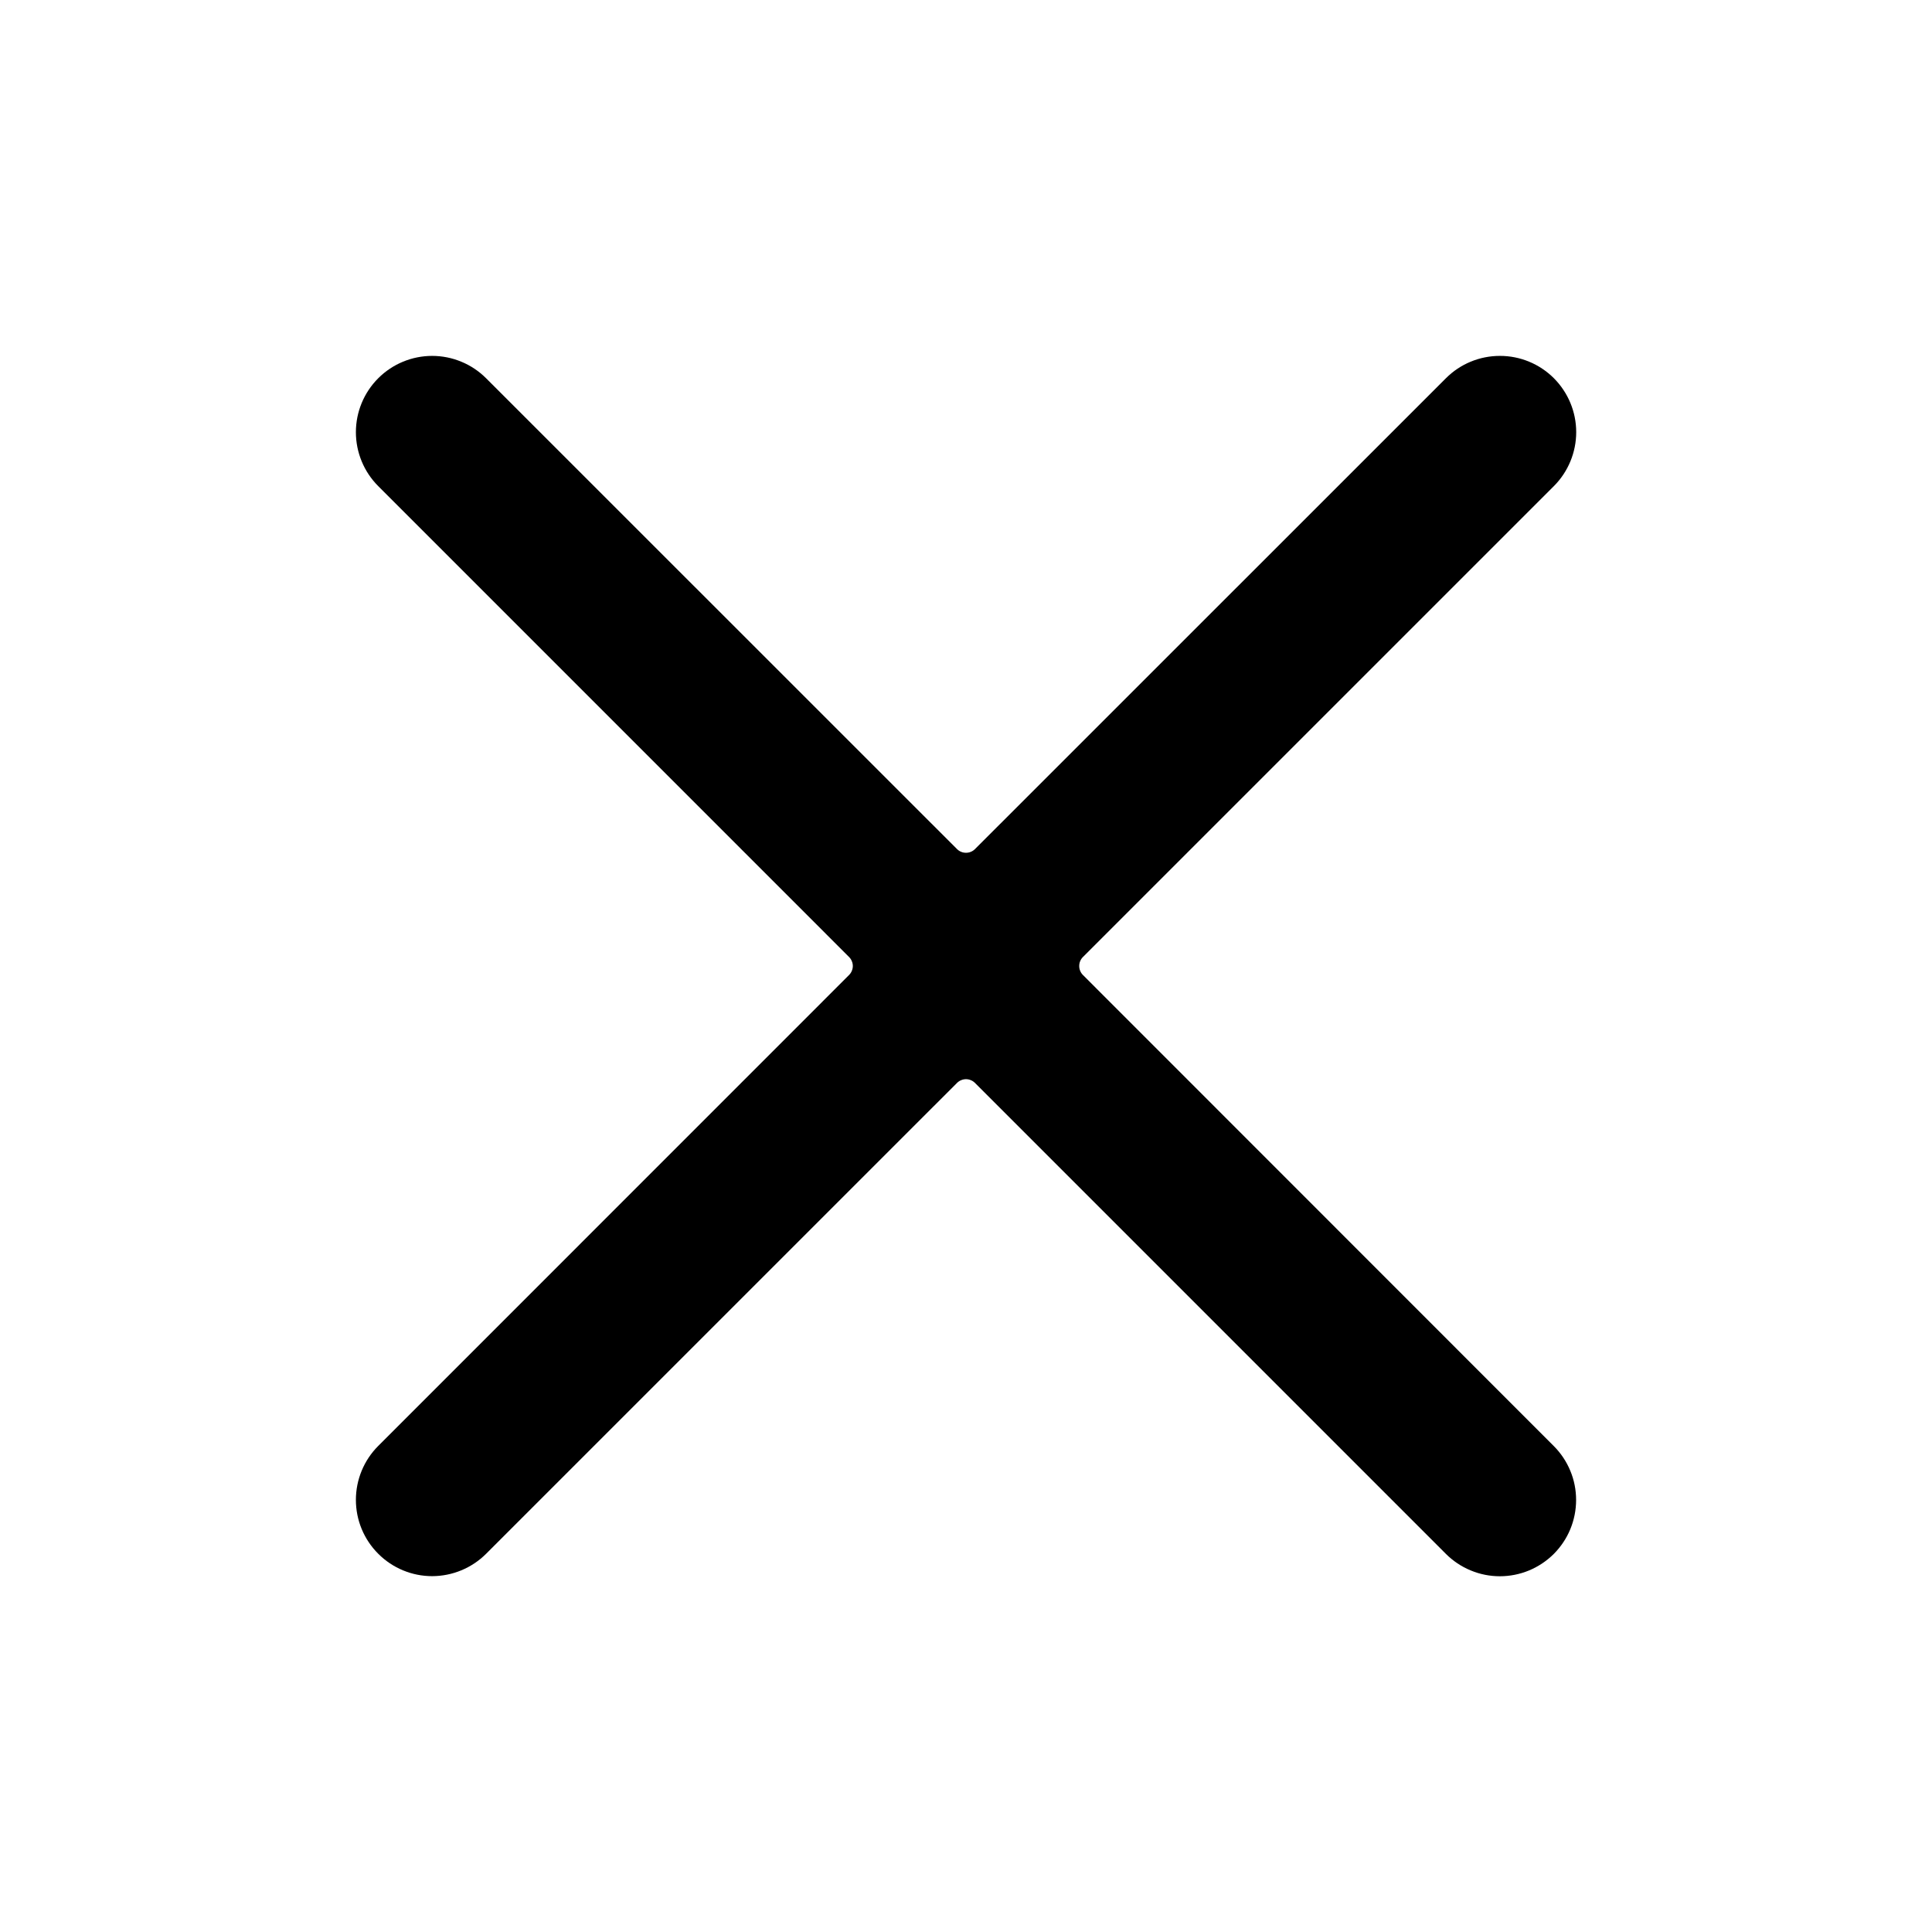
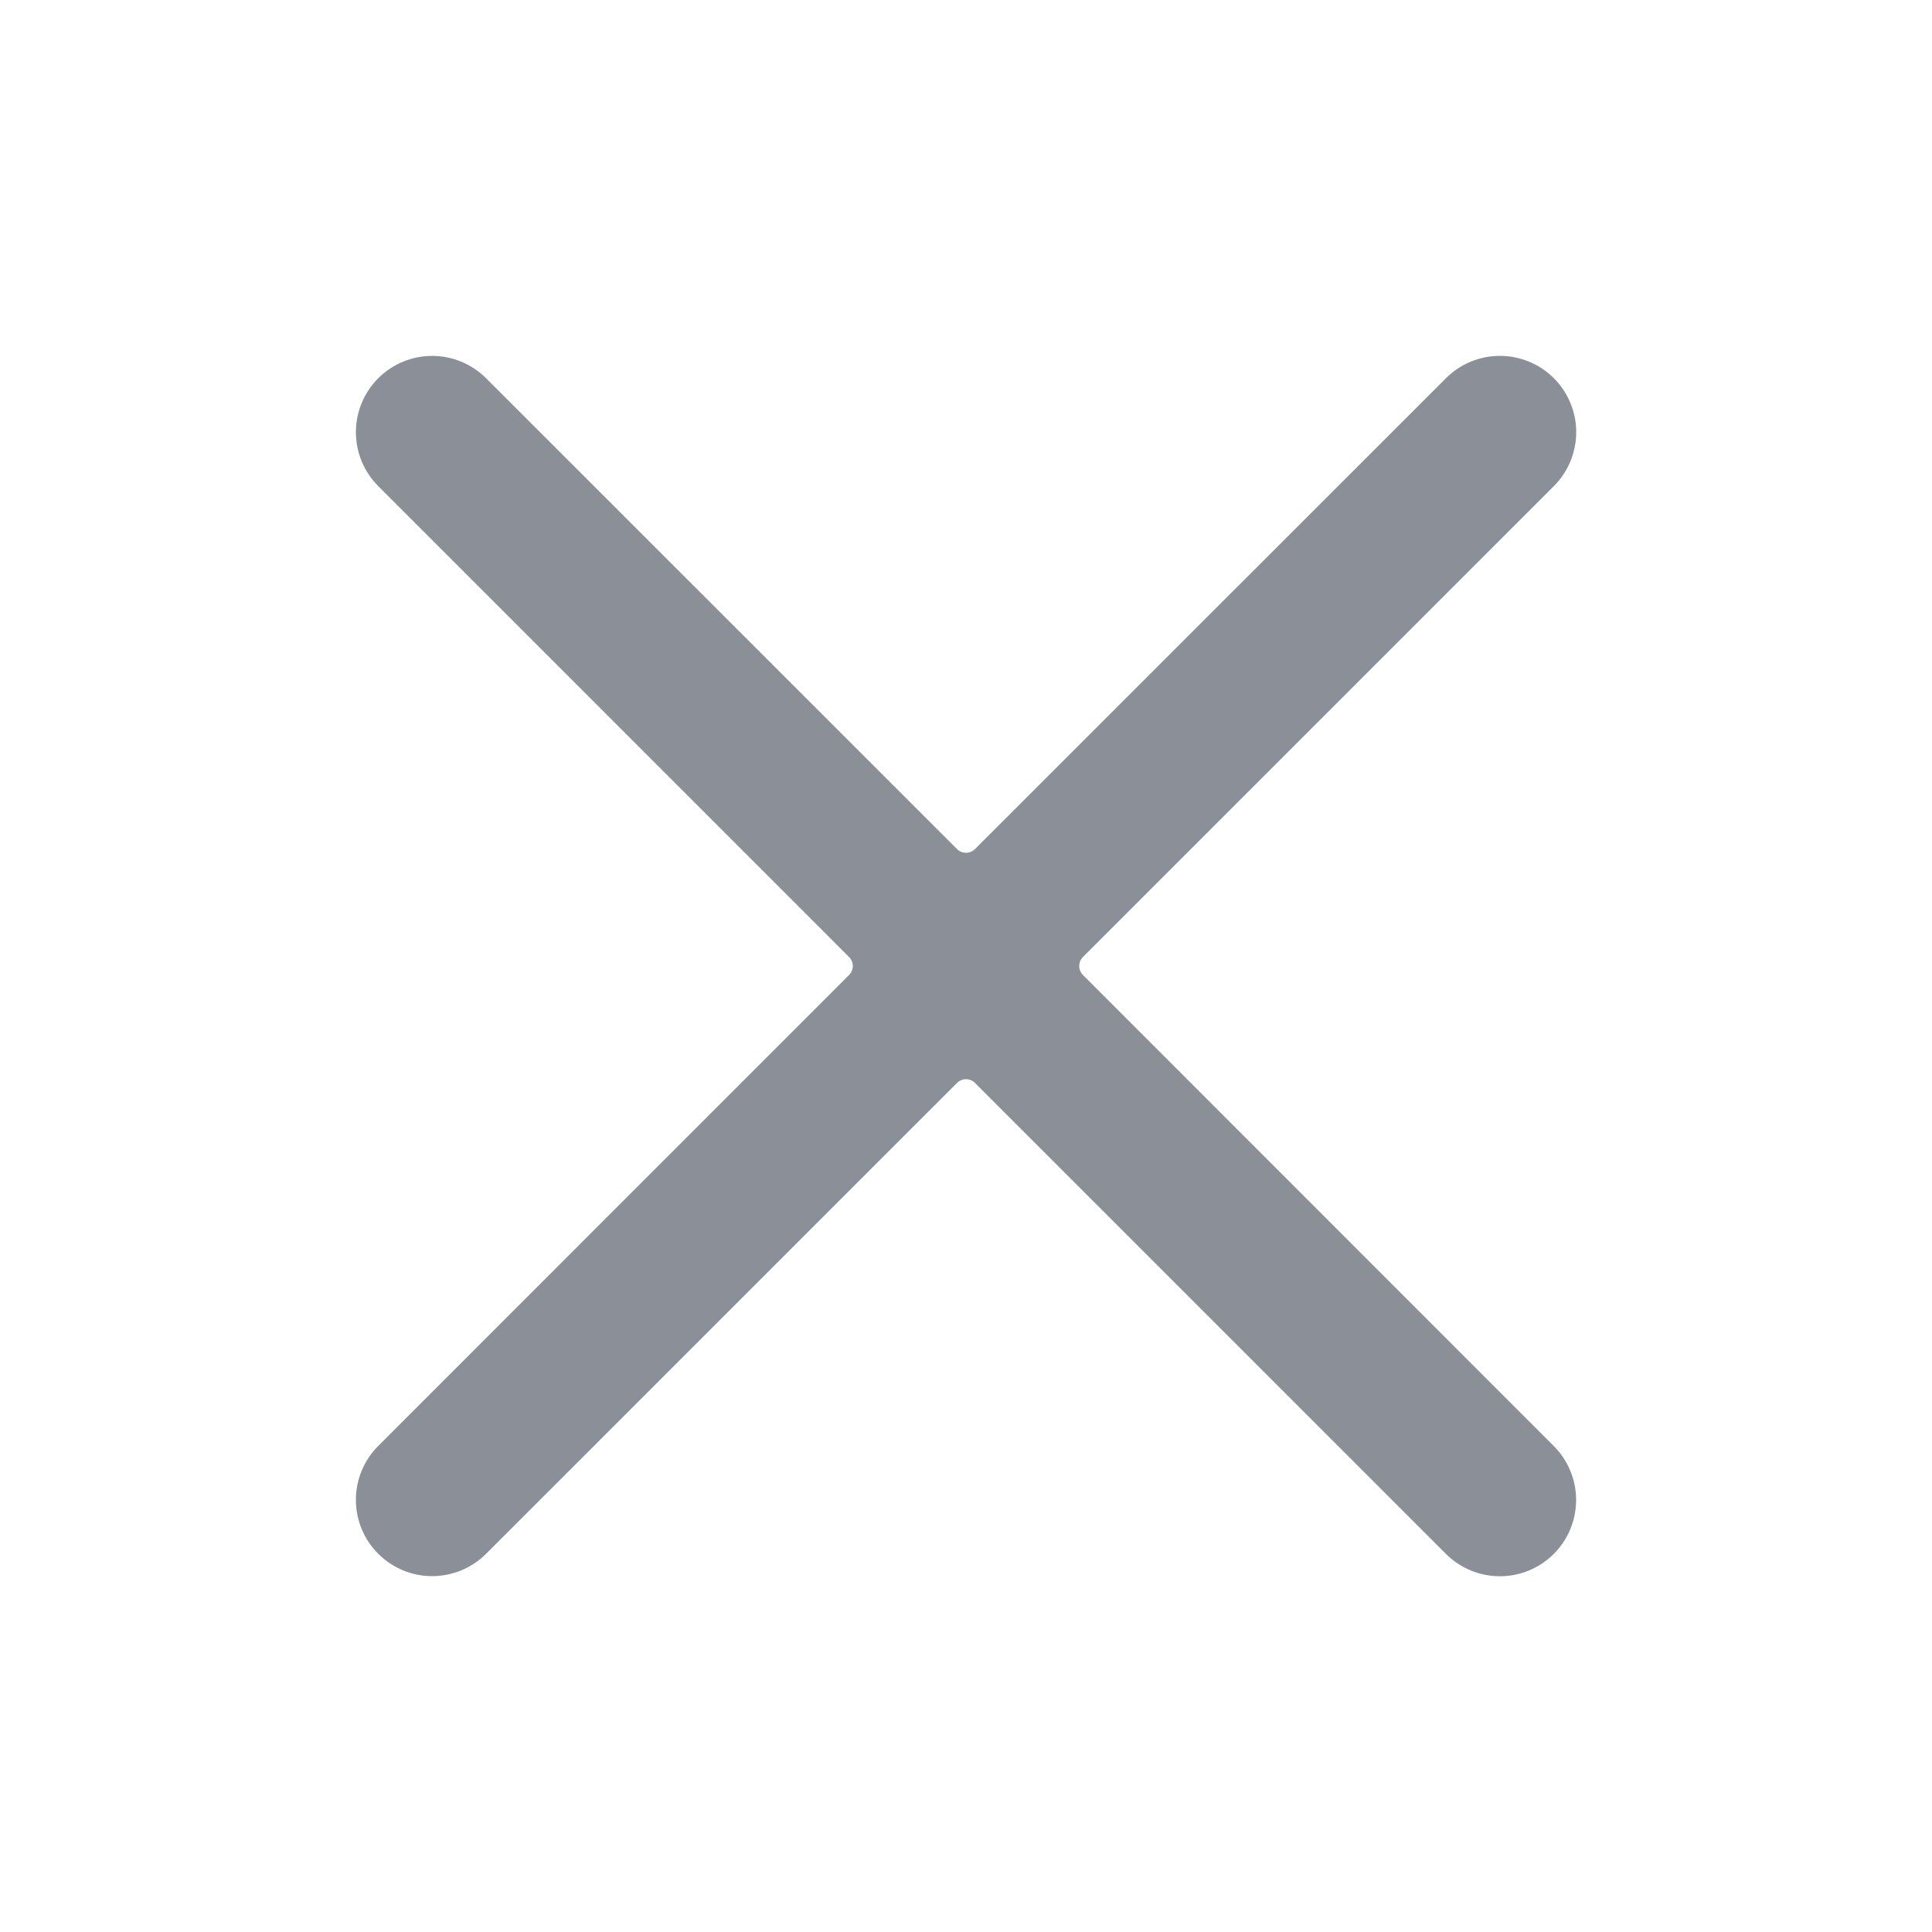
- <svg xmlns="http://www.w3.org/2000/svg" width="16" height="16" viewBox="-7 -7 38 38" fill="currentColor">
+ <svg xmlns="http://www.w3.org/2000/svg" width="16" height="16" viewBox="-7 -7 38 38" fill="#8A8F98">
  <path d="M0.439 21.44C0.158 21.721 -9.37008e-05 22.103 7.33302e-08 22.501C9.38474e-05 22.899 0.158 23.28 0.44 23.561C0.721 23.843 1.103 24.001 1.5 24.001C1.898 24 2.28 23.842 2.561 23.561L11.823 14.3C11.846 14.277 11.874 14.258 11.904 14.246C11.935 14.233 11.967 14.226 12 14.226C12.033 14.226 12.066 14.233 12.096 14.246C12.126 14.258 12.154 14.277 12.177 14.3L21.439 23.563C21.578 23.702 21.744 23.813 21.926 23.888C22.108 23.964 22.303 24.003 22.5 24.003C22.697 24.003 22.892 23.964 23.074 23.889C23.256 23.813 23.421 23.703 23.561 23.564C23.7 23.424 23.811 23.259 23.886 23.077C23.961 22.895 24 22.7 24 22.503C24 22.306 23.962 22.111 23.886 21.929C23.811 21.747 23.7 21.581 23.561 21.442L14.3 12.177C14.277 12.154 14.258 12.126 14.246 12.096C14.233 12.065 14.227 12.033 14.227 12C14.227 11.967 14.233 11.934 14.246 11.904C14.258 11.874 14.277 11.846 14.3 11.823L23.563 2.561C23.844 2.279 24.002 1.897 24.002 1.499C24.002 1.101 23.843 0.72 23.562 0.438C23.28 0.157 22.898 -0.001 22.5 -0C22.102 -8.45362e-05 21.72 0.158 21.439 0.44L12.177 9.7C12.154 9.723 12.126 9.742 12.096 9.754C12.066 9.767 12.033 9.773 12 9.773C11.967 9.773 11.935 9.767 11.904 9.754C11.874 9.742 11.846 9.723 11.823 9.7L2.561 0.44C2.422 0.301 2.257 0.19 2.075 0.115C1.893 0.039 1.697 0 1.5 0C1.103 0 0.721 0.158 0.44 0.439C0.158 0.721 9.38099e-05 1.102 4.17235e-08 1.5C-9.37265e-05 1.898 0.158 2.28 0.439 2.561L9.7 11.823C9.723 11.846 9.742 11.874 9.754 11.904C9.767 11.934 9.774 11.967 9.774 12C9.774 12.033 9.767 12.065 9.754 12.096C9.742 12.126 9.723 12.154 9.7 12.177L0.439 21.44Z" />
</svg>
